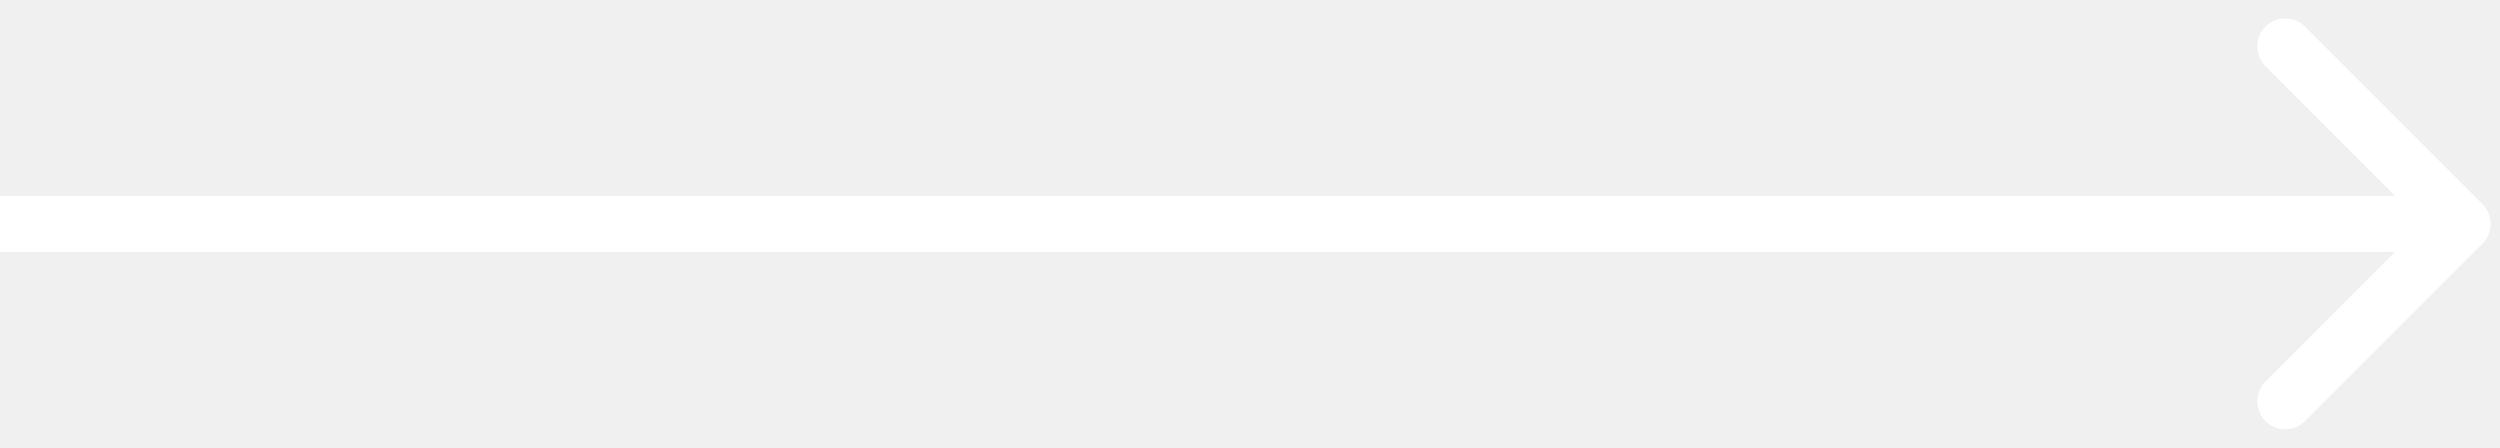
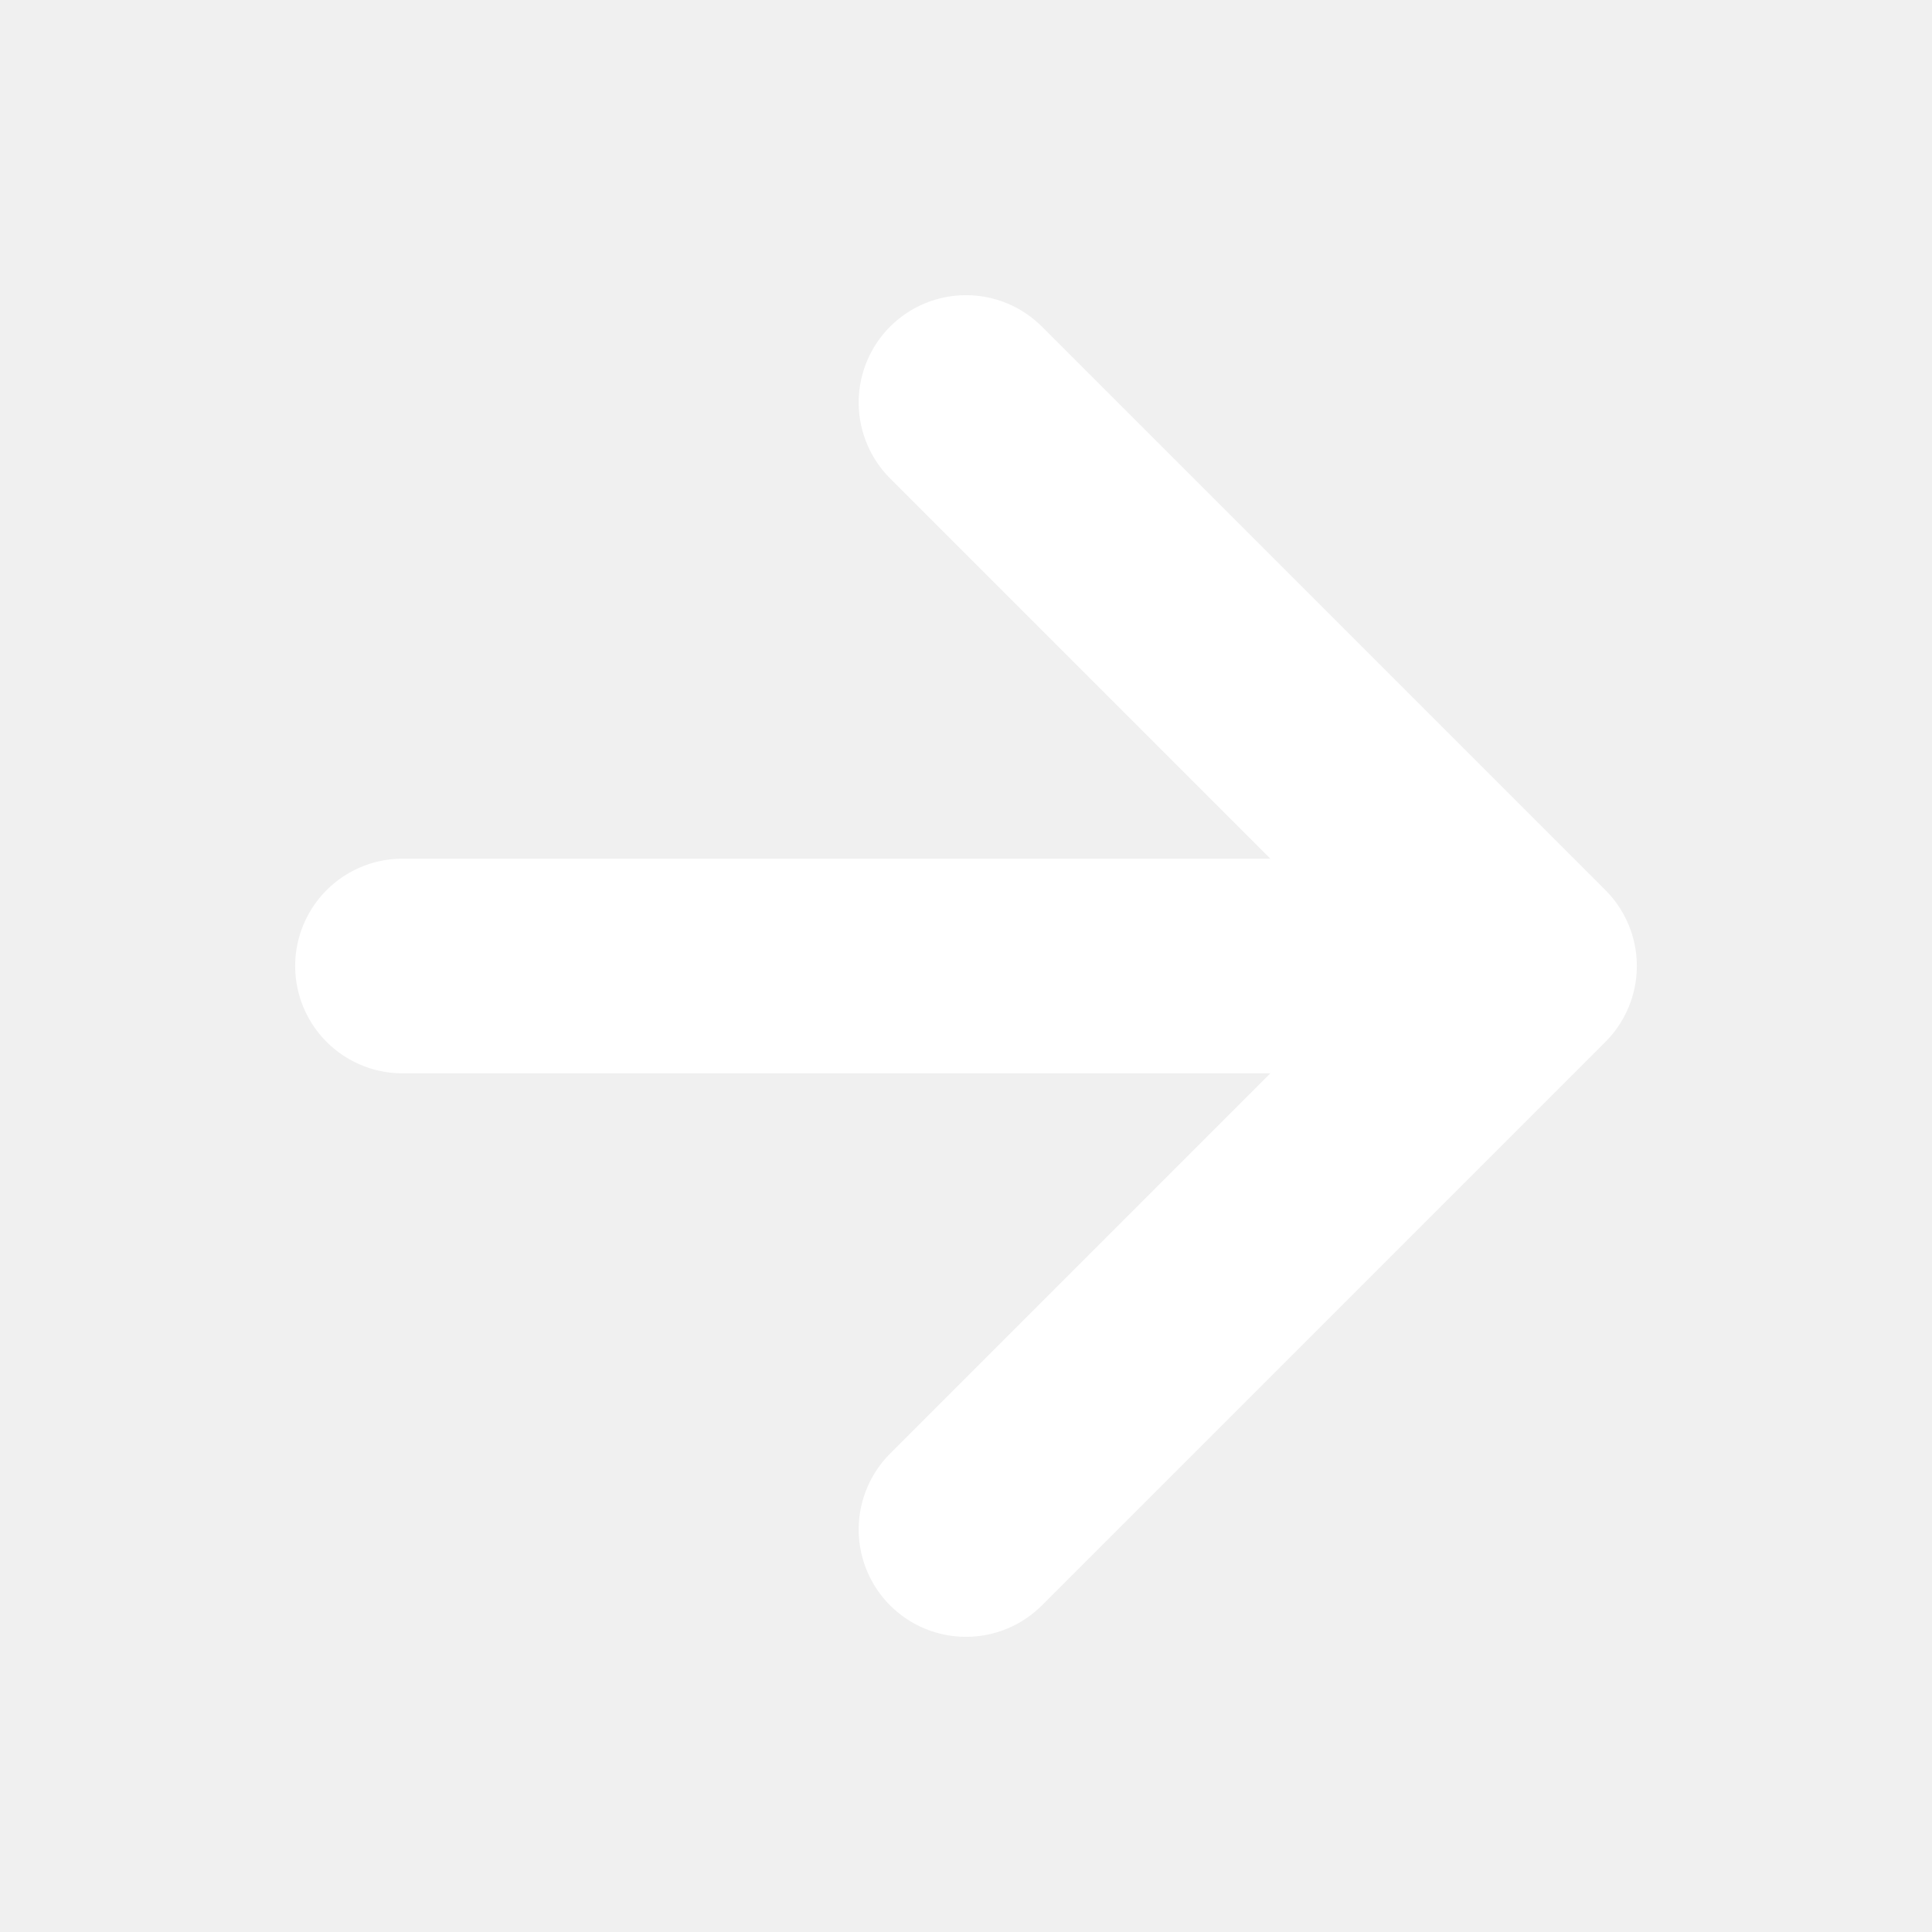
- <svg xmlns="http://www.w3.org/2000/svg" width="67" height="12" fill="none">
-   <path d="M66.53 6.53a.75.75 0 000-1.06L61.757.697a.75.75 0 00-1.06 1.06L64.939 6l-4.242 4.243a.75.75 0 001.06 1.06L66.53 6.53zM0 6.75h66v-1.5H0v1.5z" fill="#fff" />
+ <svg xmlns="http://www.w3.org/2000/svg" width="18" height="18" fill="none">
+   <path d="M3.75 9h10.5M9 3.75L14.25 9 9 14.25" stroke="#fff" stroke-width="2" stroke-linecap="round" stroke-linejoin="round" />
</svg>
